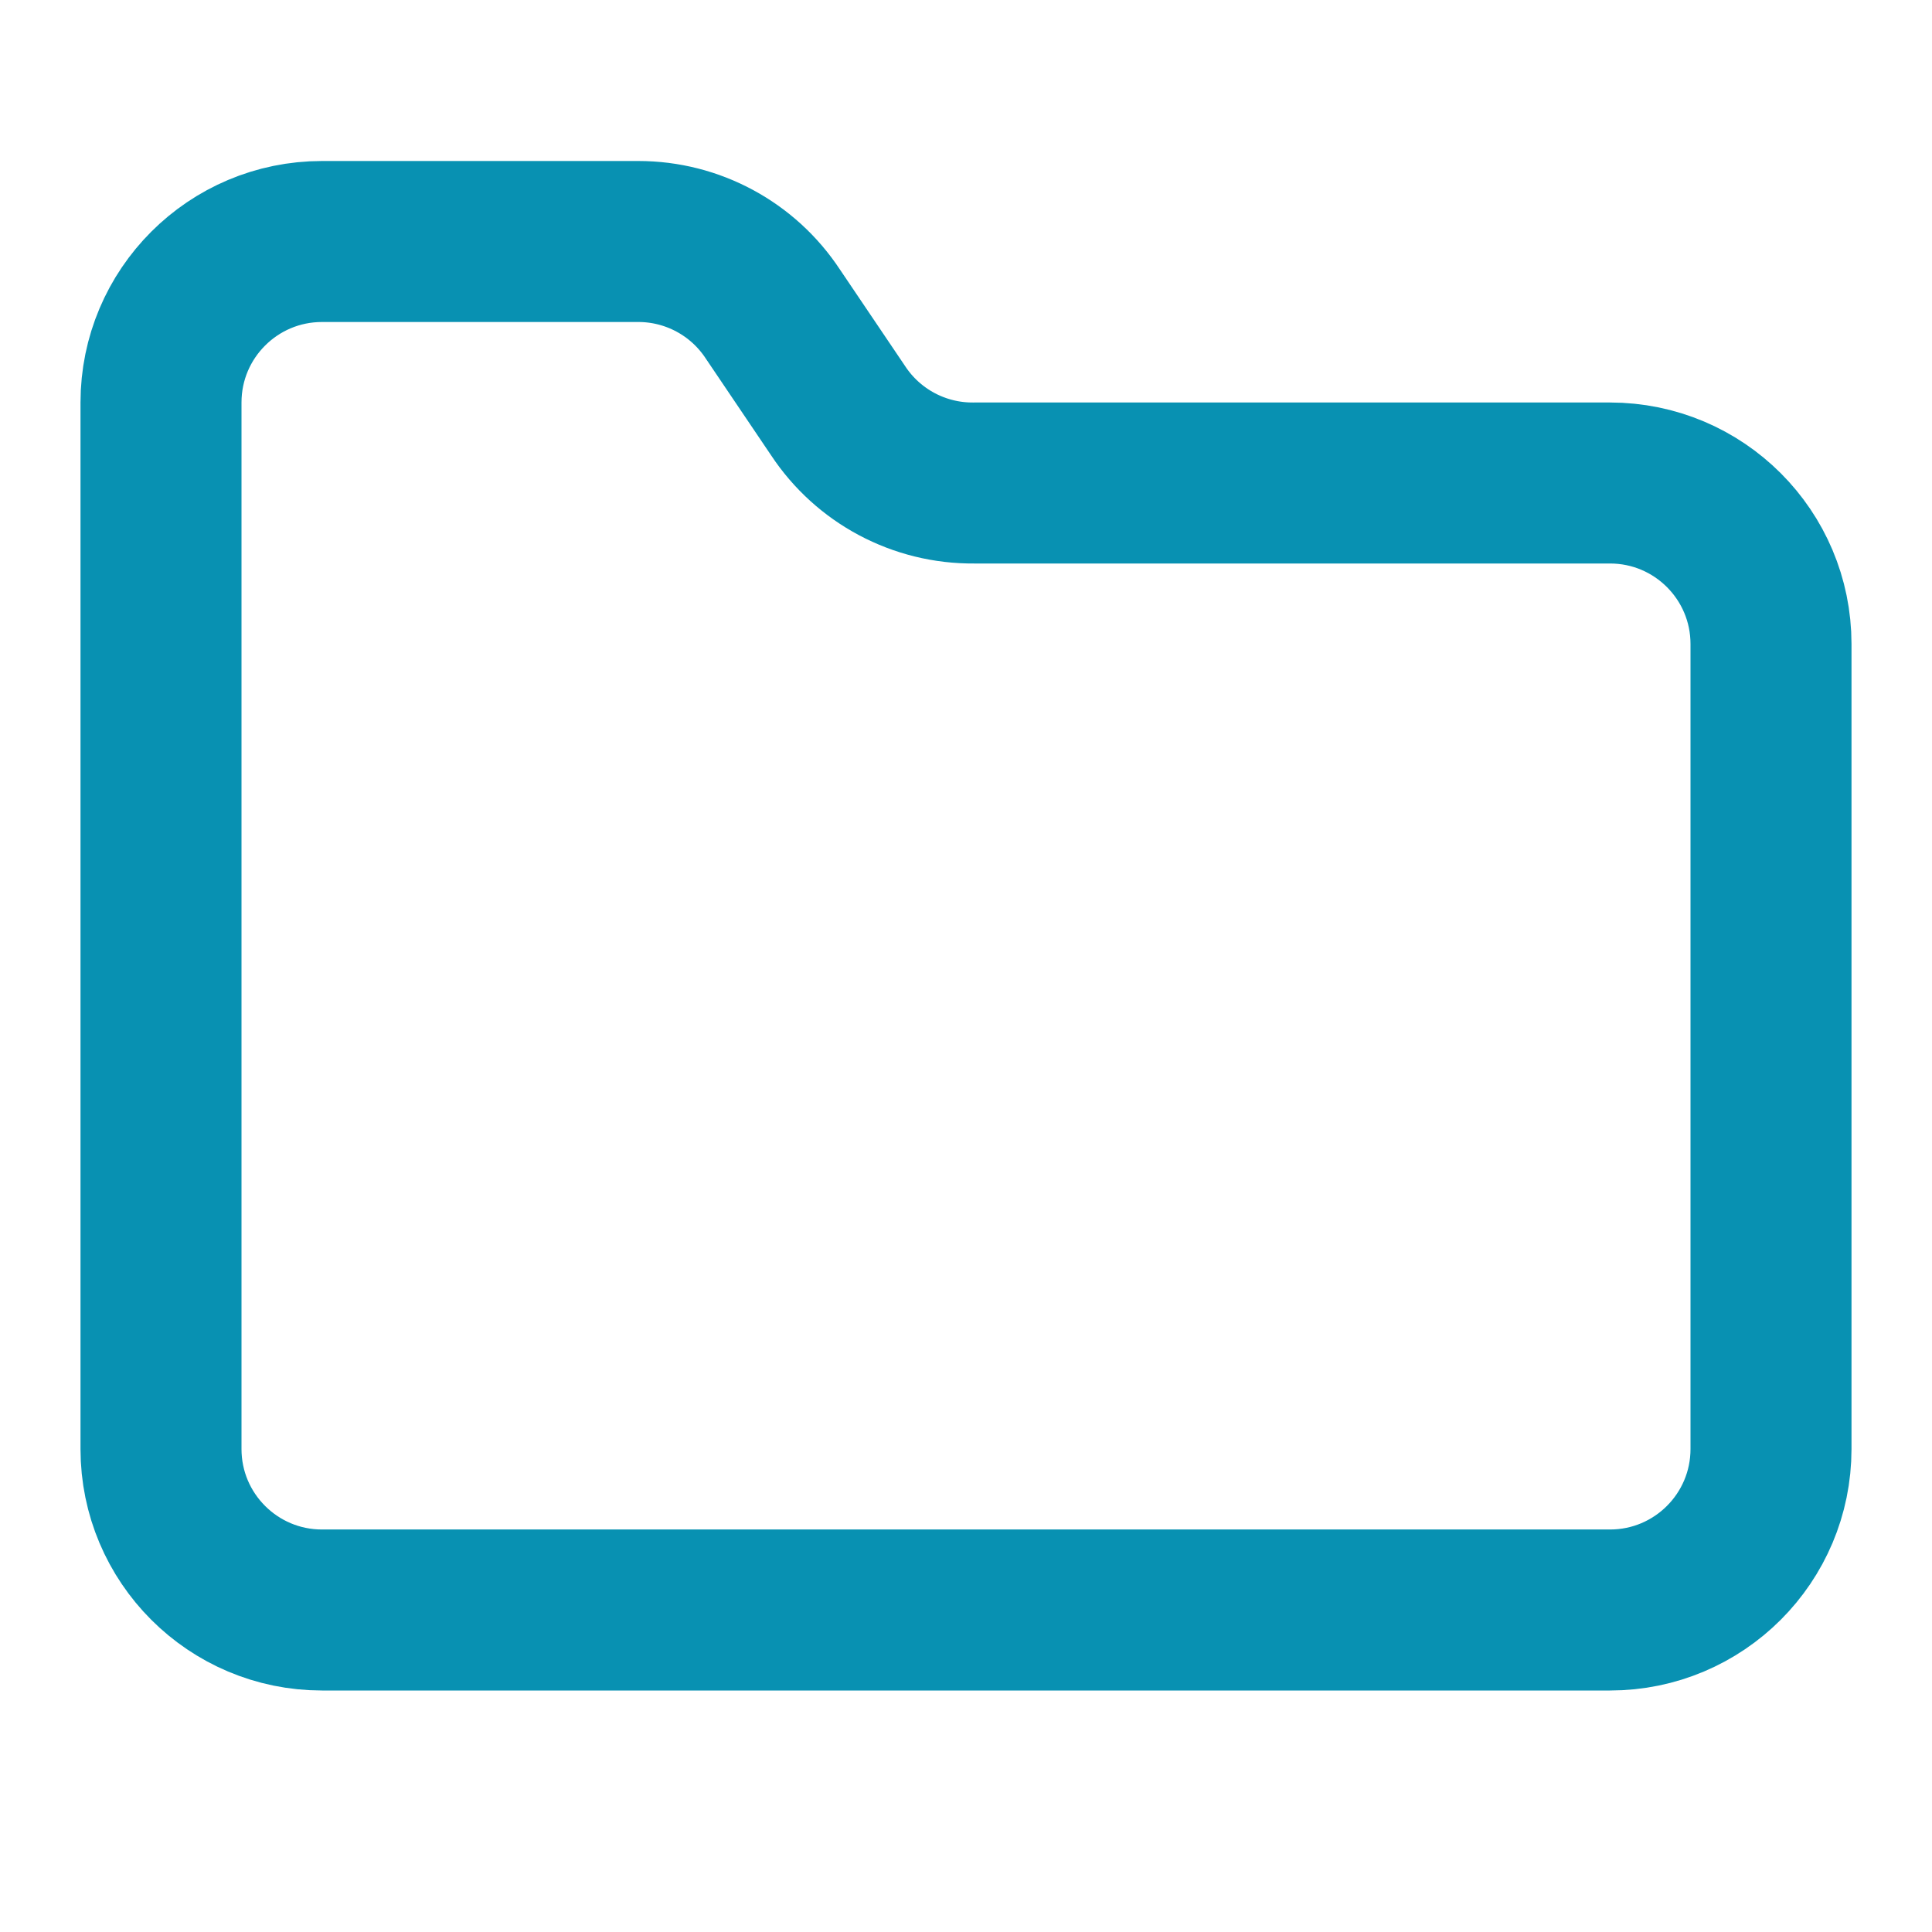
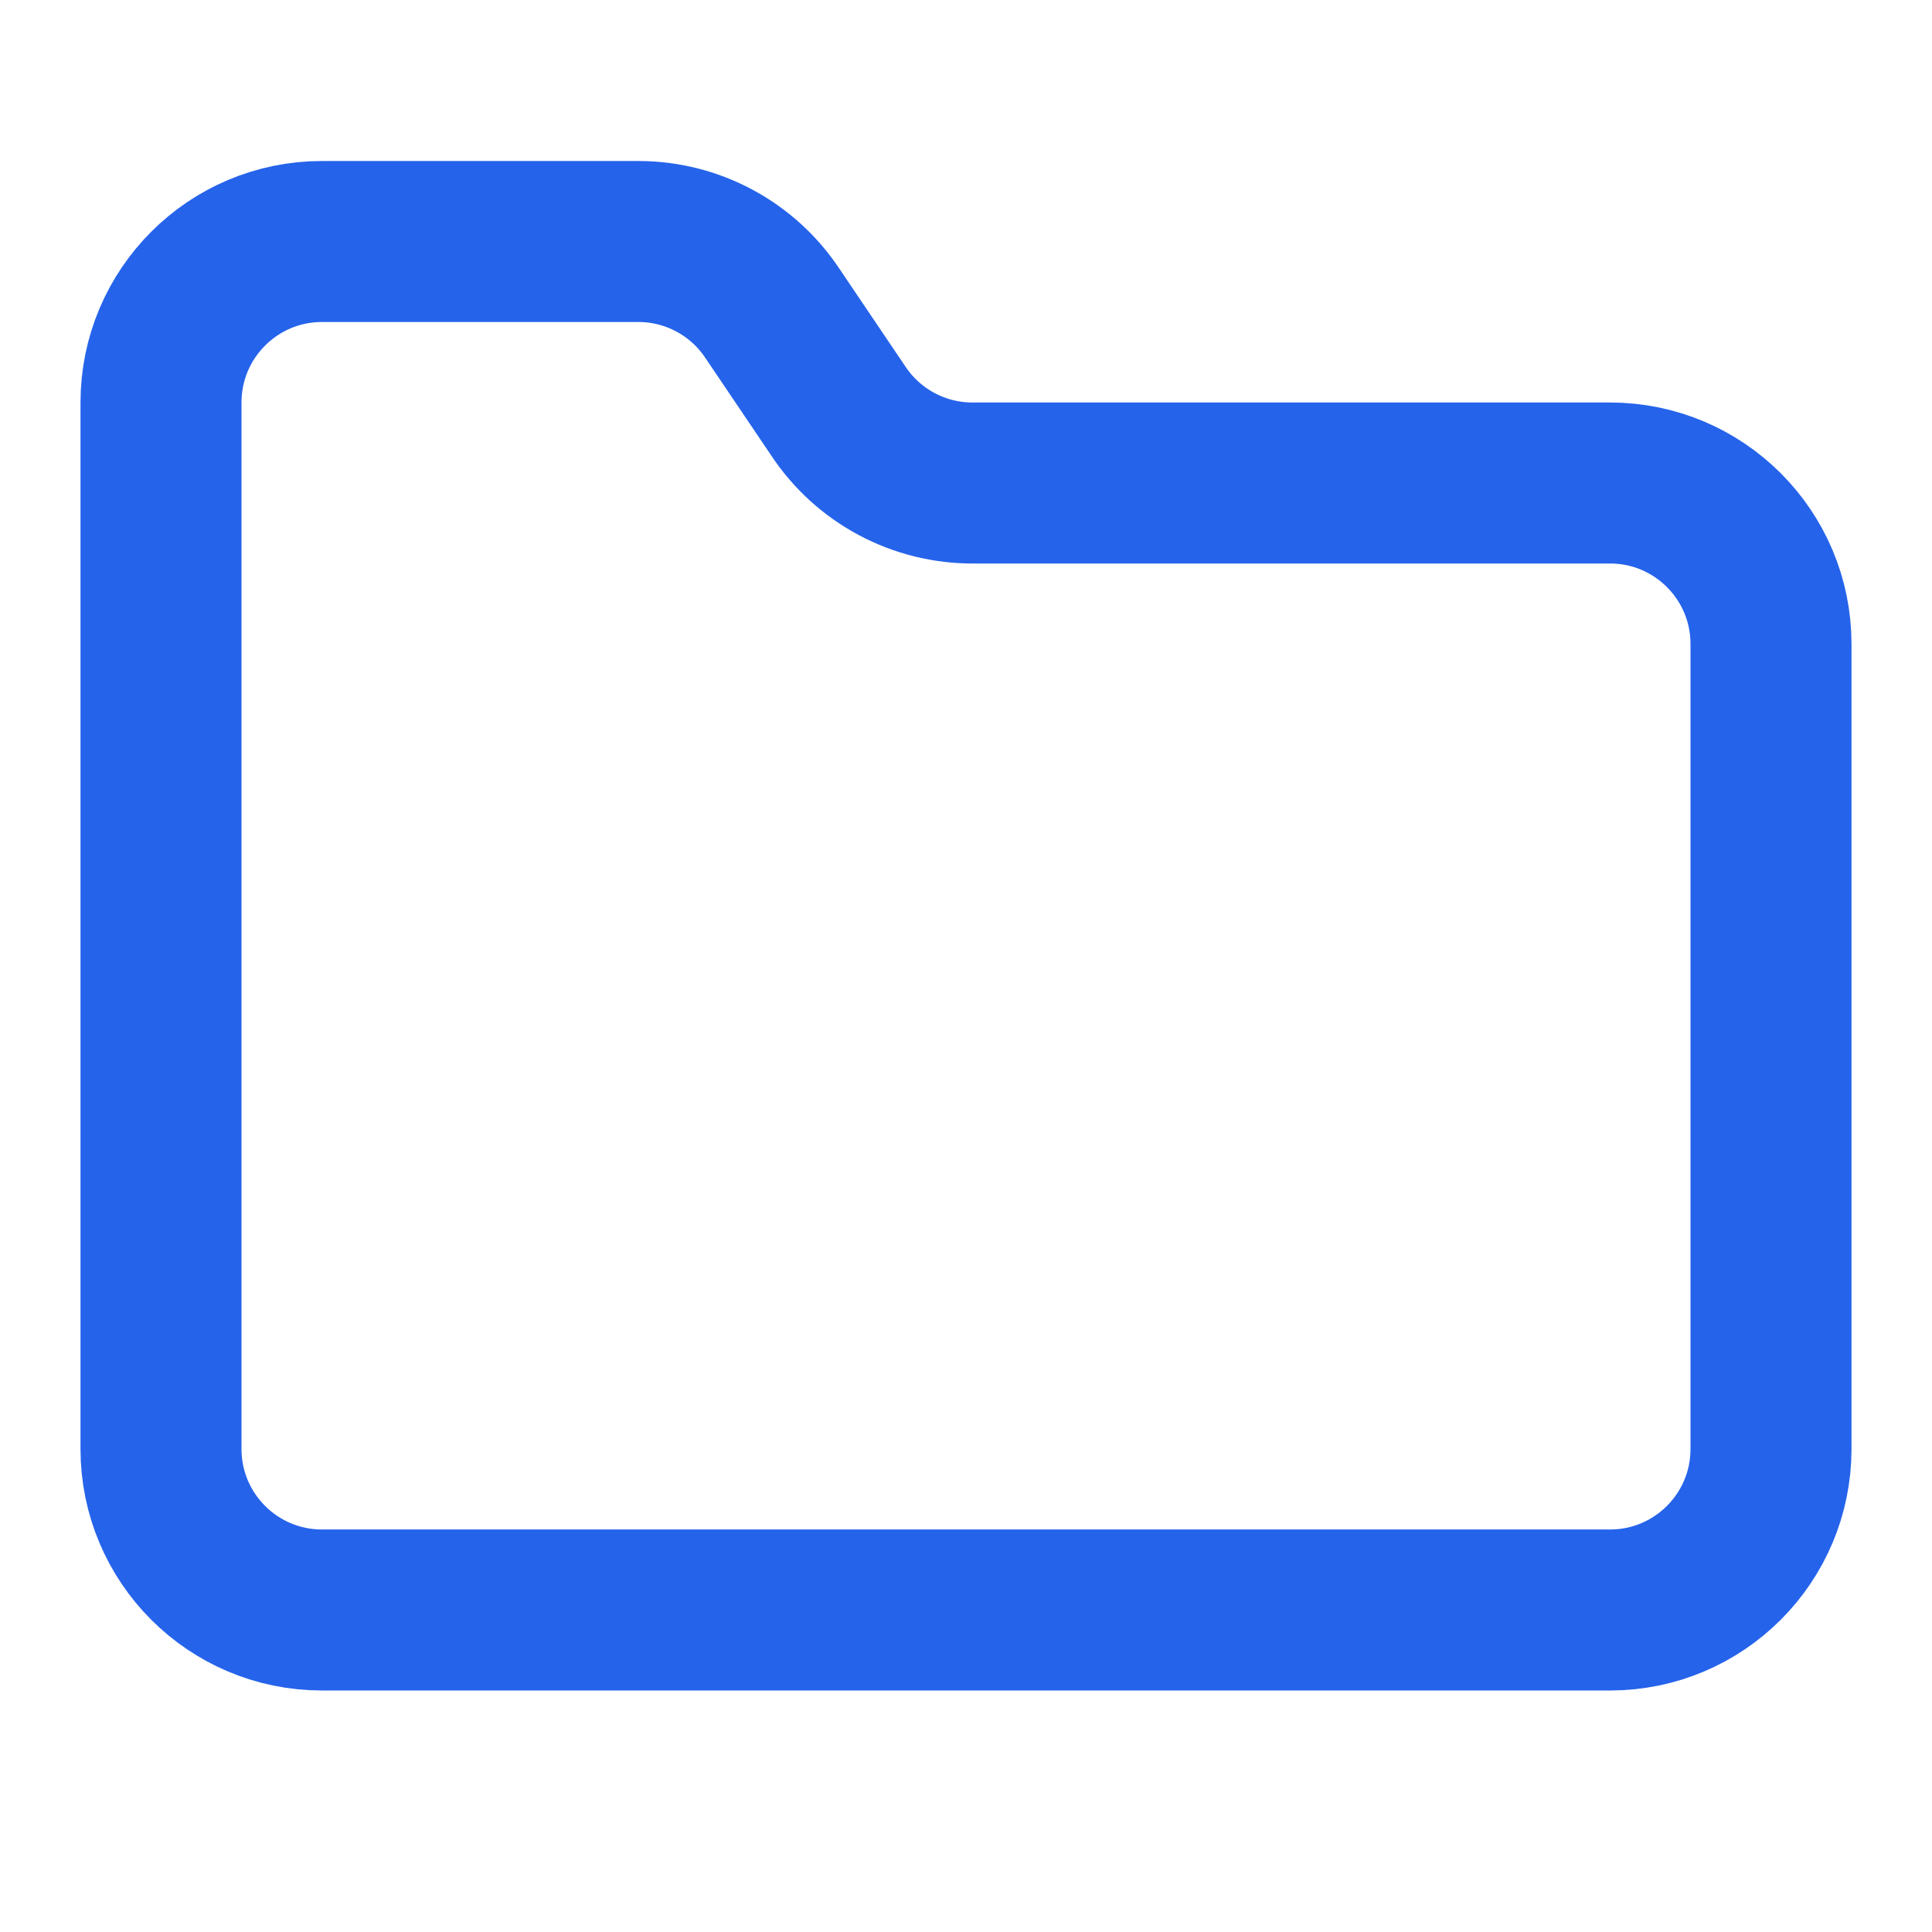
<svg xmlns="http://www.w3.org/2000/svg" viewBox="0 0 24 24" fill="none">
-   <path fill="none" stroke="#0891B2" stroke-linecap="round" stroke-linejoin="round" stroke-width="2" d="M20 20a2 2 0 0 0 2-2V8a2 2 0 0 0-2-2h-7.9a2 2 0 0 1-1.69-.9L9.6 3.9A2 2 0 0 0 7.93 3H4a2 2 0 0 0-2 2v13a2 2 0 0 0 2 2Z" />
+   <path fill="none" stroke="#2563EB" stroke-linecap="round" stroke-linejoin="round" stroke-width="2" d="M20 20a2 2 0 0 0 2-2V8a2 2 0 0 0-2-2h-7.9a2 2 0 0 1-1.69-.9L9.6 3.9A2 2 0 0 0 7.93 3H4a2 2 0 0 0-2 2v13a2 2 0 0 0 2 2Z" />
</svg>
